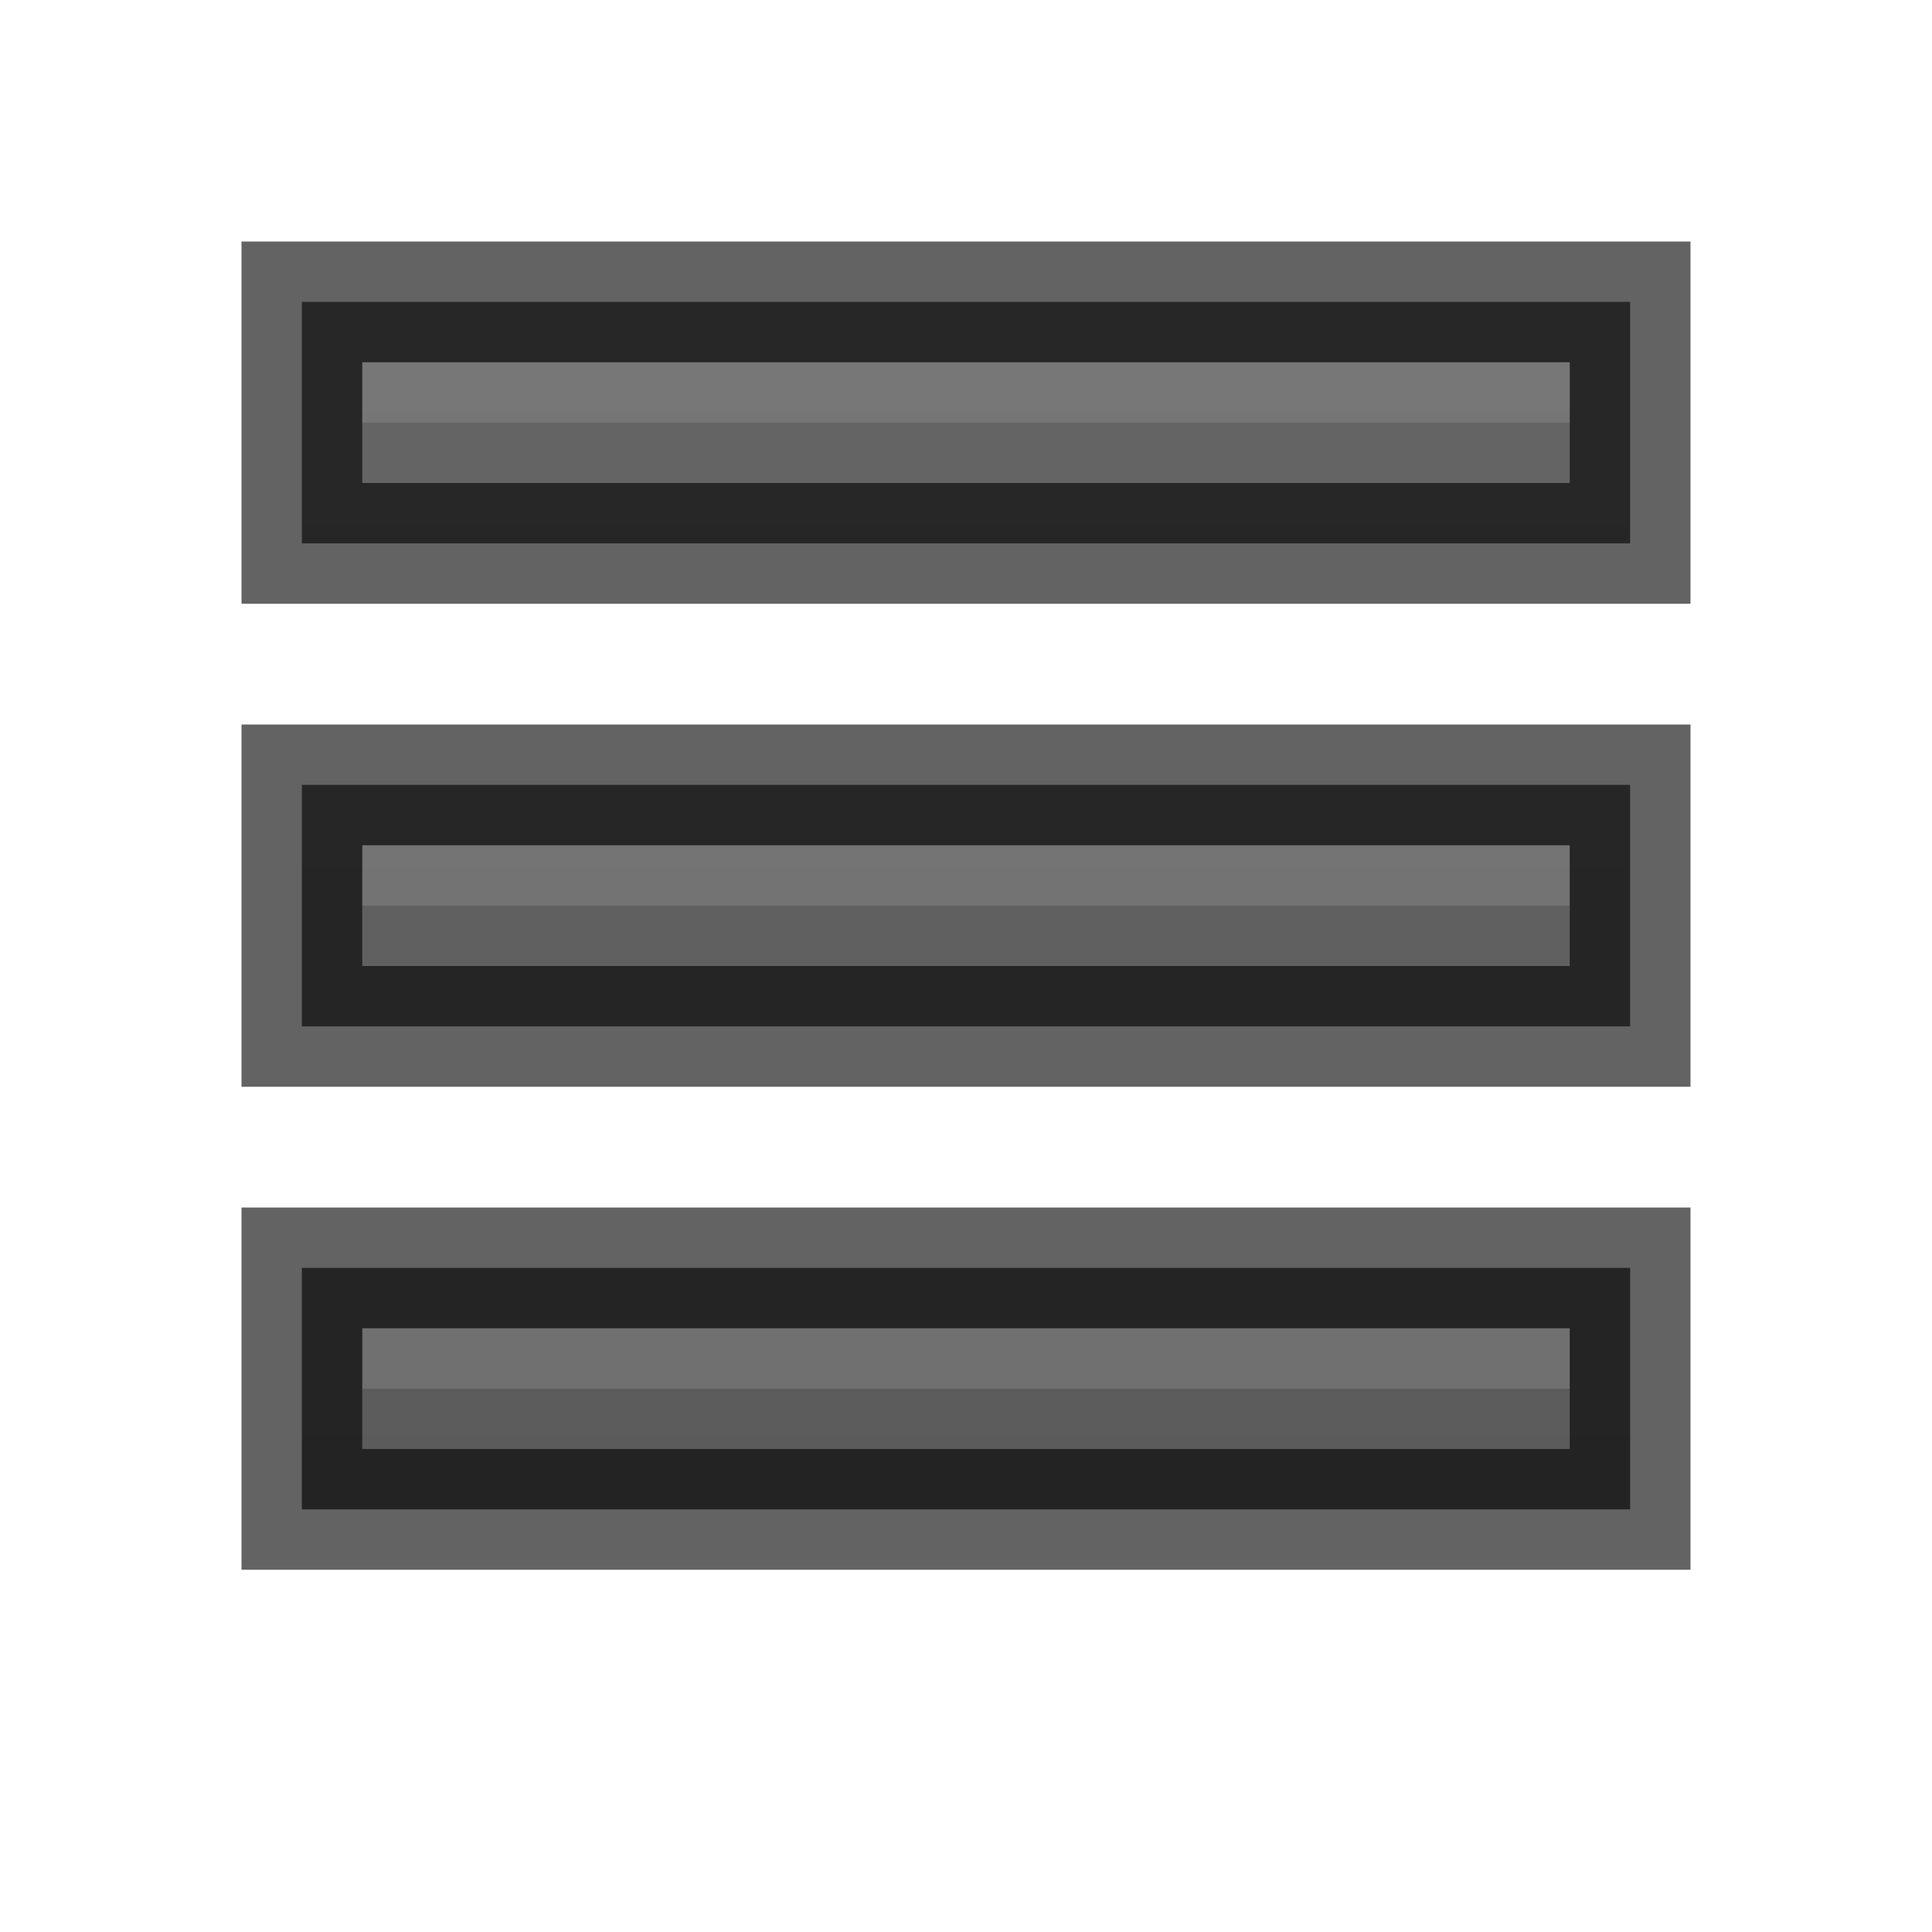
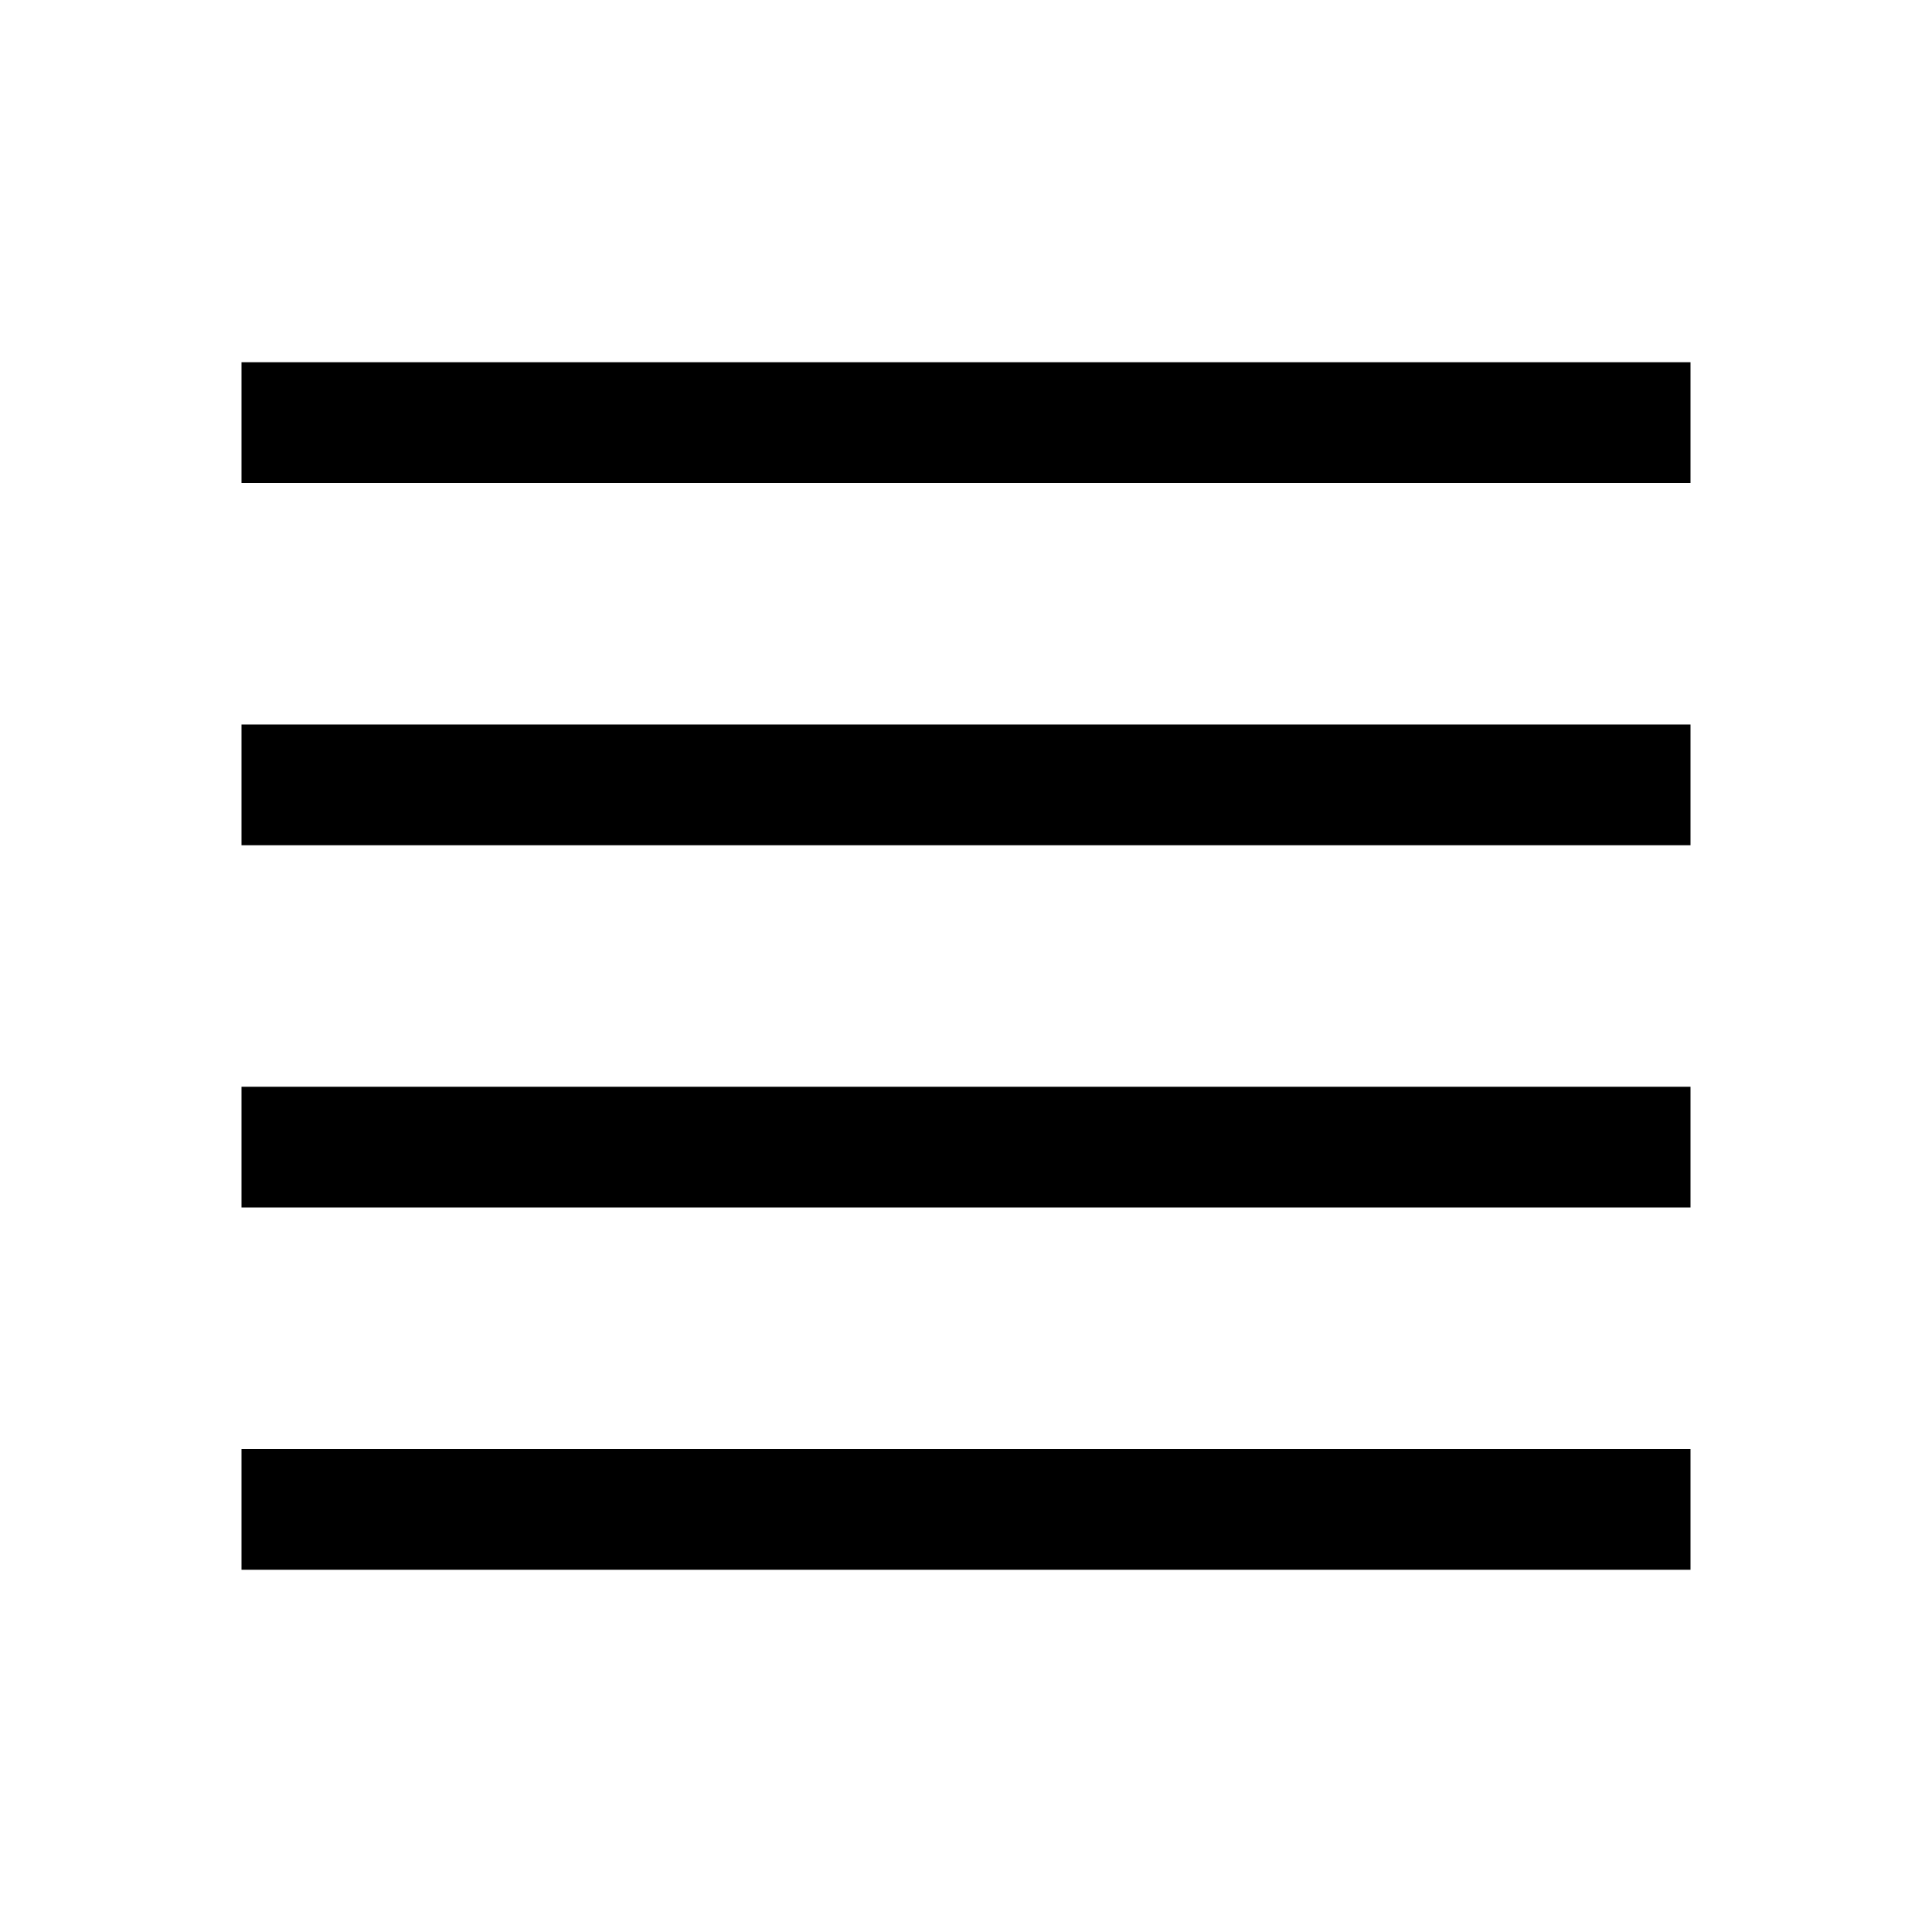
- <svg xmlns="http://www.w3.org/2000/svg" xmlns:xlink="http://www.w3.org/1999/xlink" width="16px" height="16px" id="svg5400" version="1.1">
-   <defs id="defs5402">
-     <linearGradient id="linearGradient3821">
-       <stop style="stop-color:#555555;stop-opacity:1;" offset="0" id="stop3823" />
-       <stop style="stop-color:#666666;stop-opacity:1;" offset="1" id="stop3825" />
-     </linearGradient>
-     <linearGradient xlink:href="#linearGradient3821" id="linearGradient4621" gradientUnits="userSpaceOnUse" x1="8" y1="16" x2="8" y2="0" gradientTransform="translate(1,2)" />
-     <linearGradient xlink:href="#linearGradient3821" id="linearGradient4629" gradientUnits="userSpaceOnUse" x1="8" y1="16" x2="8" y2="0" gradientTransform="translate(1,2)" />
-     <linearGradient xlink:href="#linearGradient3821" id="linearGradient4637" gradientUnits="userSpaceOnUse" x1="8" y1="16" x2="8" y2="0" gradientTransform="translate(1,2)" />
-     <linearGradient xlink:href="#linearGradient3821" id="linearGradient4645" gradientUnits="userSpaceOnUse" x1="8" y1="16" x2="8" y2="0" />
-   </defs>
-   <g id="layer1">
-     <path style="font-size:medium;font-style:normal;font-variant:normal;font-weight:normal;font-stretch:normal;text-indent:0;text-align:start;text-decoration:none;line-height:normal;letter-spacing:normal;word-spacing:normal;text-transform:none;direction:ltr;block-progression:tb;writing-mode:lr-tb;text-anchor:start;baseline-shift:baseline;color:#bebebe;fill:url(#linearGradient4621);fill-opacity:1;stroke:none;stroke-width:1;marker:none;visibility:visible;display:inline;overflow:visible;enable-background:accumulate;font-family:Sans;-inkscape-font-specification:Sans" d="m 3,6.5 -0.5,0 0,0.5 0,1 0,0.5 0.5,0 c 0,0 4.997,0 10,0 l 0.5,0 0,-0.5 0,-1 0,-0.5 -0.5,0 c 0,0 -4.997,0 -10,0 z" id="path4545" />
-     <path style="opacity:0.2;color:#bebebe;fill:#bebebe;fill-opacity:1;stroke:none;stroke-width:1;marker:none;visibility:visible;display:inline;overflow:visible" d="M 7,7 7,7.5 7,7.5 7,7 z M 3,7 3,7.5 7,7.5 7,7 z m 4,0 0,0.5 6,0 0,-0.5 z" id="rect31992" />
-     <path id="path4559" d="m 3,6.5 -0.5,0 0,0.5 0,1 0,0.5 0.5,0 c 0,0 4.997,0 10,0 l 0.5,0 0,-0.5 0,-1 0,-0.5 -0.5,0 c 0,0 -4.997,0 -10,0 z" style="font-size:medium;font-style:normal;font-variant:normal;font-weight:normal;font-stretch:normal;text-indent:0;text-align:start;text-decoration:none;line-height:normal;letter-spacing:normal;word-spacing:normal;text-transform:none;direction:ltr;block-progression:tb;writing-mode:lr-tb;text-anchor:start;baseline-shift:baseline;opacity:0.61;color:#bebebe;fill:none;stroke:#000000;stroke-width:1;stroke-opacity:1;marker:none;visibility:visible;display:inline;overflow:visible;enable-background:accumulate;font-family:Sans;-inkscape-font-specification:Sans" />
-     <path id="path4623" d="m 3,2.5 -0.5,0 0,0.5 0,1 0,0.5 0.5,0 c 0,0 4.997,0 10,0 l 0.5,0 0,-0.5 0,-1 0,-0.5 -0.5,0 c 0,0 -4.997,0 -10,0 z" style="font-size:medium;font-style:normal;font-variant:normal;font-weight:normal;font-stretch:normal;text-indent:0;text-align:start;text-decoration:none;line-height:normal;letter-spacing:normal;word-spacing:normal;text-transform:none;direction:ltr;block-progression:tb;writing-mode:lr-tb;text-anchor:start;baseline-shift:baseline;color:#bebebe;fill:url(#linearGradient4629);fill-opacity:1;stroke:none;stroke-width:1;marker:none;visibility:visible;display:inline;overflow:visible;enable-background:accumulate;font-family:Sans;-inkscape-font-specification:Sans" />
-     <path id="path4625" d="M 7,3 7,3.5 7,3.5 7,3 z M 3,3 3,3.5 7,3.5 7,3 z m 4,0 0,0.5 6,0 0,-0.5 z" style="opacity:0.2;color:#bebebe;fill:#bebebe;fill-opacity:1;stroke:none;stroke-width:1;marker:none;visibility:visible;display:inline;overflow:visible" />
-     <path style="font-size:medium;font-style:normal;font-variant:normal;font-weight:normal;font-stretch:normal;text-indent:0;text-align:start;text-decoration:none;line-height:normal;letter-spacing:normal;word-spacing:normal;text-transform:none;direction:ltr;block-progression:tb;writing-mode:lr-tb;text-anchor:start;baseline-shift:baseline;opacity:0.61;color:#bebebe;fill:none;stroke:#000000;stroke-width:1;stroke-opacity:1;marker:none;visibility:visible;display:inline;overflow:visible;enable-background:accumulate;font-family:Sans;-inkscape-font-specification:Sans" d="m 3,2.5 -0.5,0 0,0.5 0,1 0,0.5 0.5,0 c 0,0 4.997,0 10,0 l 0.5,0 0,-0.5 0,-1 0,-0.5 -0.5,0 c 0,0 -4.997,0 -10,0 z" id="path4627" />
-     <path style="font-size:medium;font-style:normal;font-variant:normal;font-weight:normal;font-stretch:normal;text-indent:0;text-align:start;text-decoration:none;line-height:normal;letter-spacing:normal;word-spacing:normal;text-transform:none;direction:ltr;block-progression:tb;writing-mode:lr-tb;text-anchor:start;baseline-shift:baseline;color:#bebebe;fill:url(#linearGradient4637);fill-opacity:1;stroke:none;stroke-width:1;marker:none;visibility:visible;display:inline;overflow:visible;enable-background:accumulate;font-family:Sans;-inkscape-font-specification:Sans" d="m 3,10.5 -0.5,0 0,0.5 0,1 0,0.5 0.5,0 c 0,0 4.997,0 10,0 l 0.5,0 0,-0.5 0,-1 0,-0.5 -0.5,0 c 0,0 -4.997,0 -10,0 z" id="path4631" />
-     <path style="opacity:0.2;color:#bebebe;fill:#bebebe;fill-opacity:1;stroke:none;stroke-width:1;marker:none;visibility:visible;display:inline;overflow:visible" d="m 7,11 0,0.5 0,0 0,-0.5 z m -4,0 0,0.5 4,0 0,-0.5 z m 4,0 0,0.5 6,0 0,-0.5 z" id="path4633" />
-     <path id="path4635" d="m 3,10.5 -0.5,0 0,0.5 0,1 0,0.5 0.5,0 c 0,0 4.997,0 10,0 l 0.5,0 0,-0.5 0,-1 0,-0.5 -0.5,0 c 0,0 -4.997,0 -10,0 z" style="font-size:medium;font-style:normal;font-variant:normal;font-weight:normal;font-stretch:normal;text-indent:0;text-align:start;text-decoration:none;line-height:normal;letter-spacing:normal;word-spacing:normal;text-transform:none;direction:ltr;block-progression:tb;writing-mode:lr-tb;text-anchor:start;baseline-shift:baseline;opacity:0.61;color:#bebebe;fill:none;stroke:#000000;stroke-width:1;stroke-opacity:1;marker:none;visibility:visible;display:inline;overflow:visible;enable-background:accumulate;font-family:Sans;-inkscape-font-specification:Sans" />
+ <svg xmlns="http://www.w3.org/2000/svg" height="16" width="16" id="svg2" version="1.1">
+   <defs id="defs10" />
+   <g color="#bebebe" transform="translate(-813 -57)" id="g4" style="fill:#000000;fill-opacity:1">
+     <path d="M815 60v1h12v-1zm0 3v1h12v-1zm0 3v1h12v-1zm0 3v1h12v-1z" fill="#666" overflow="visible" style="marker:none;fill:#000000;fill-opacity:1" id="path6" />
  </g>
</svg>
